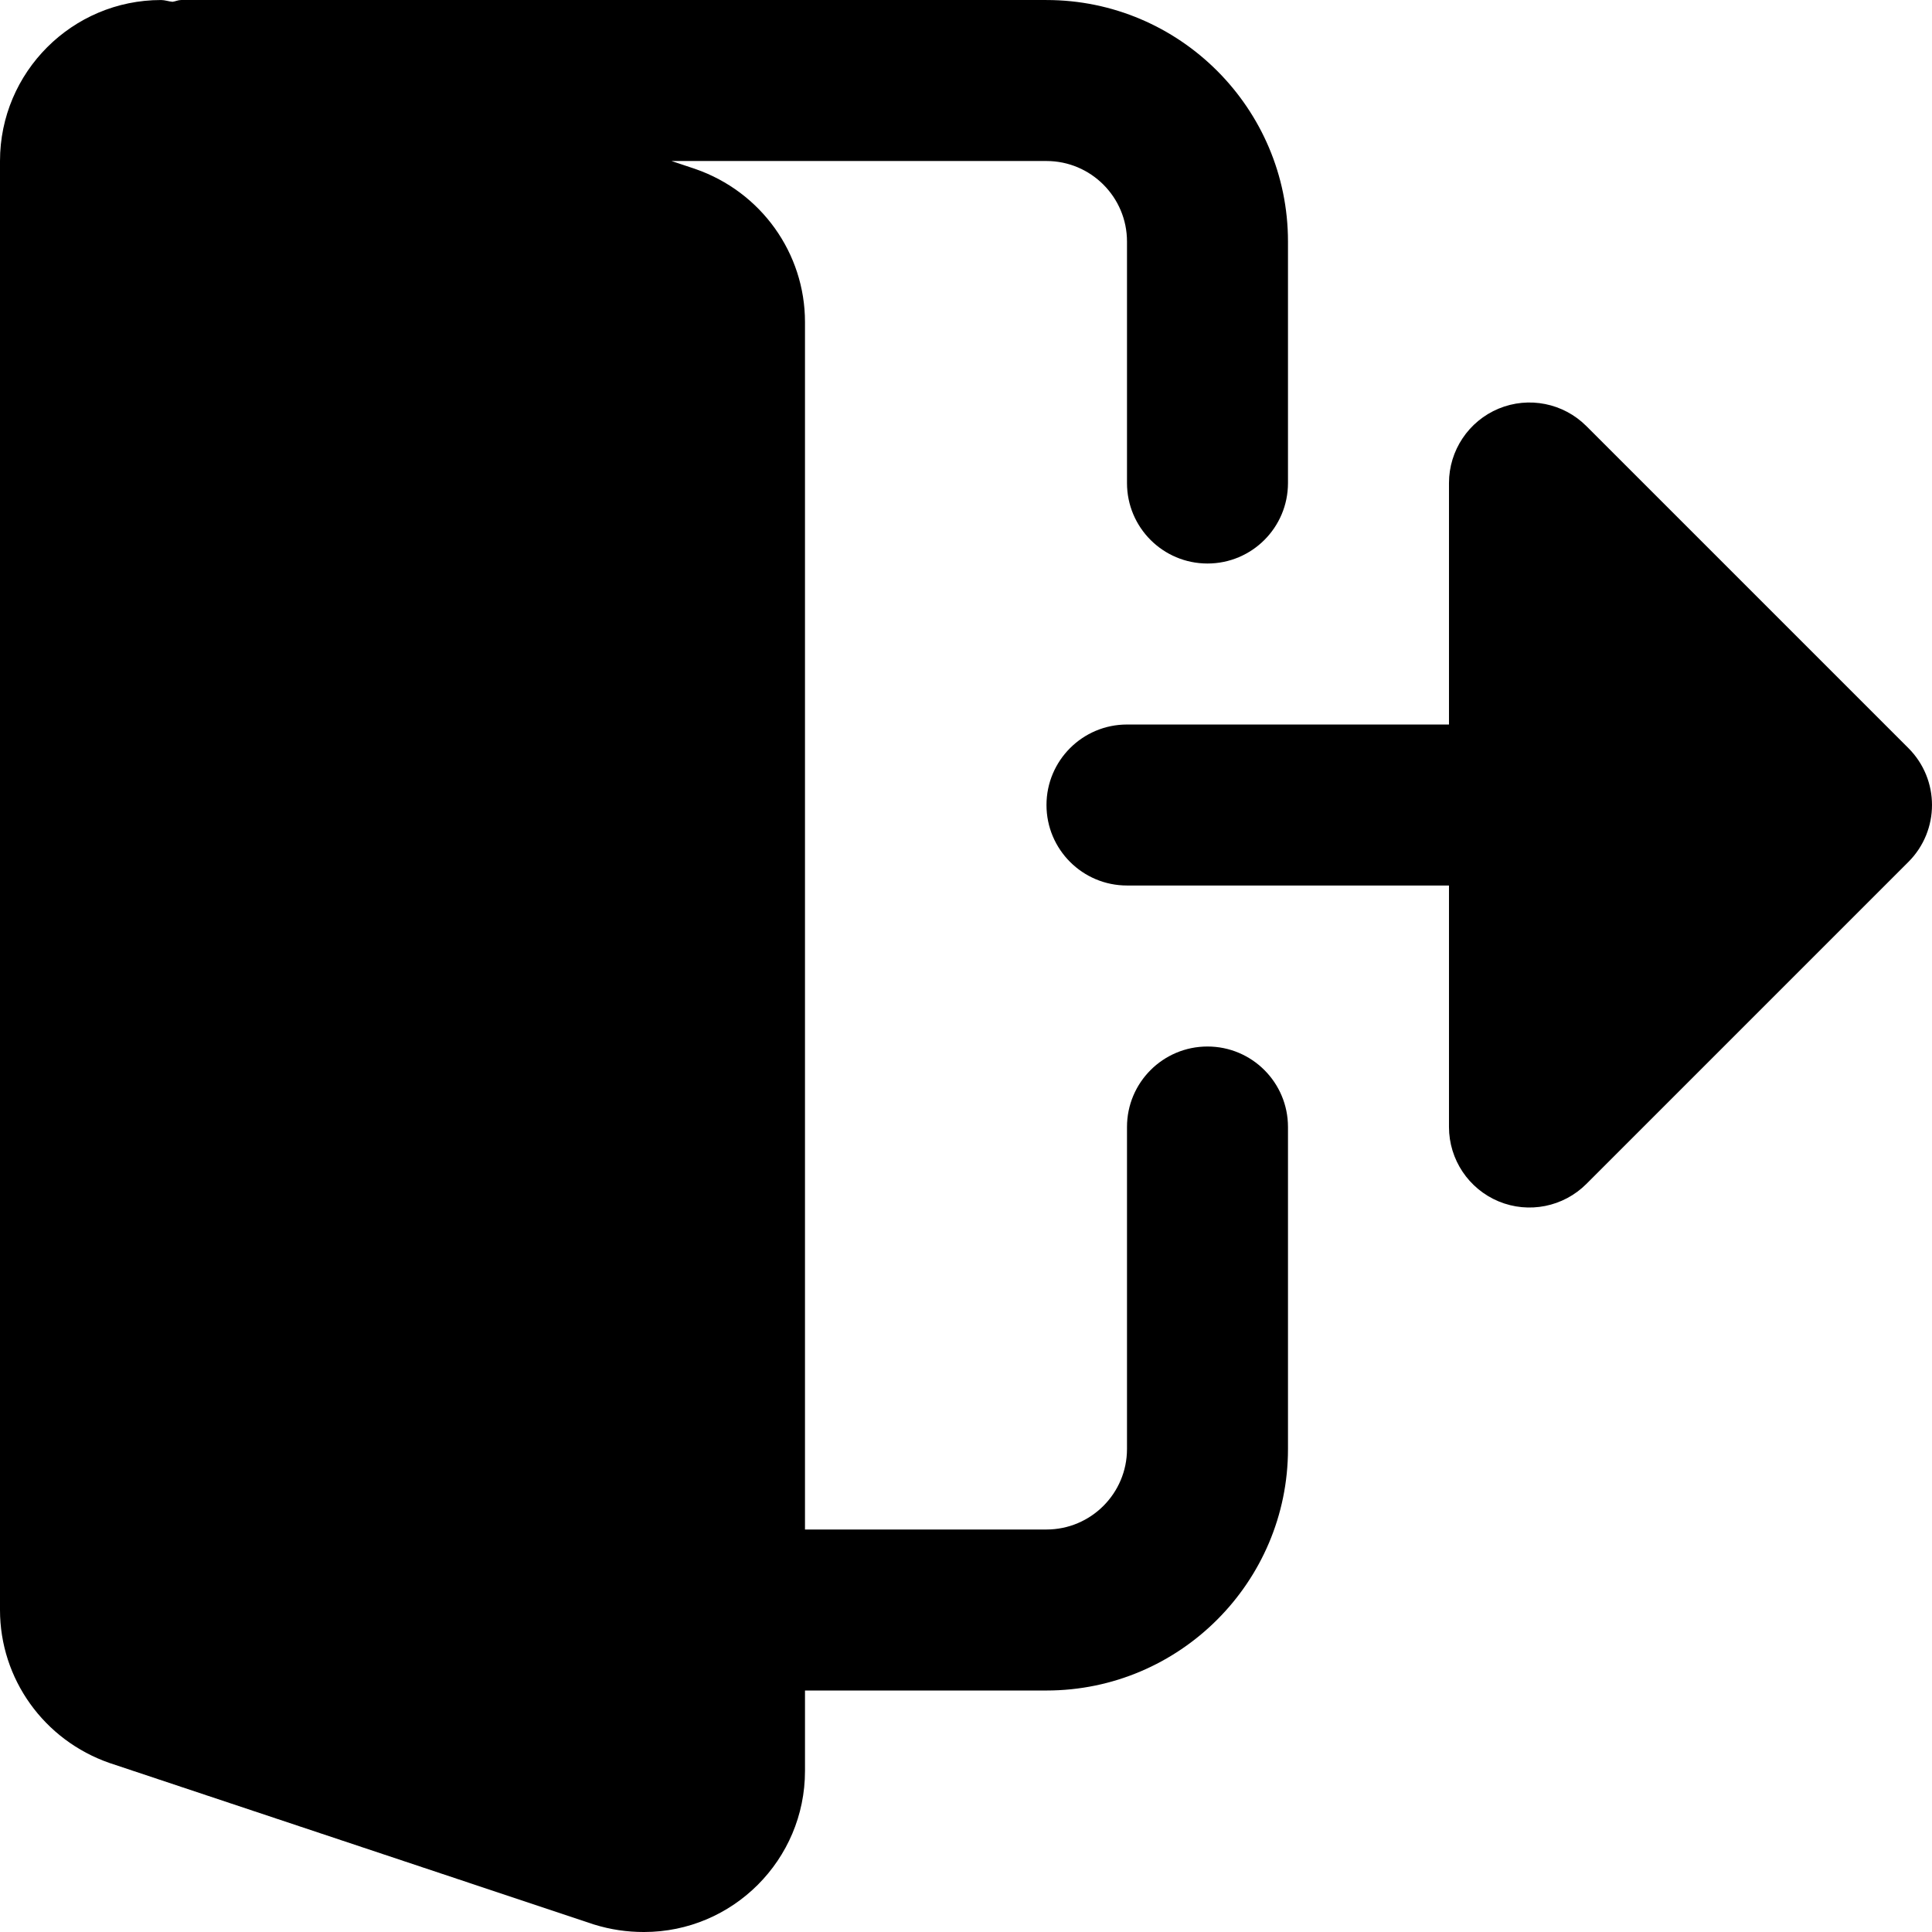
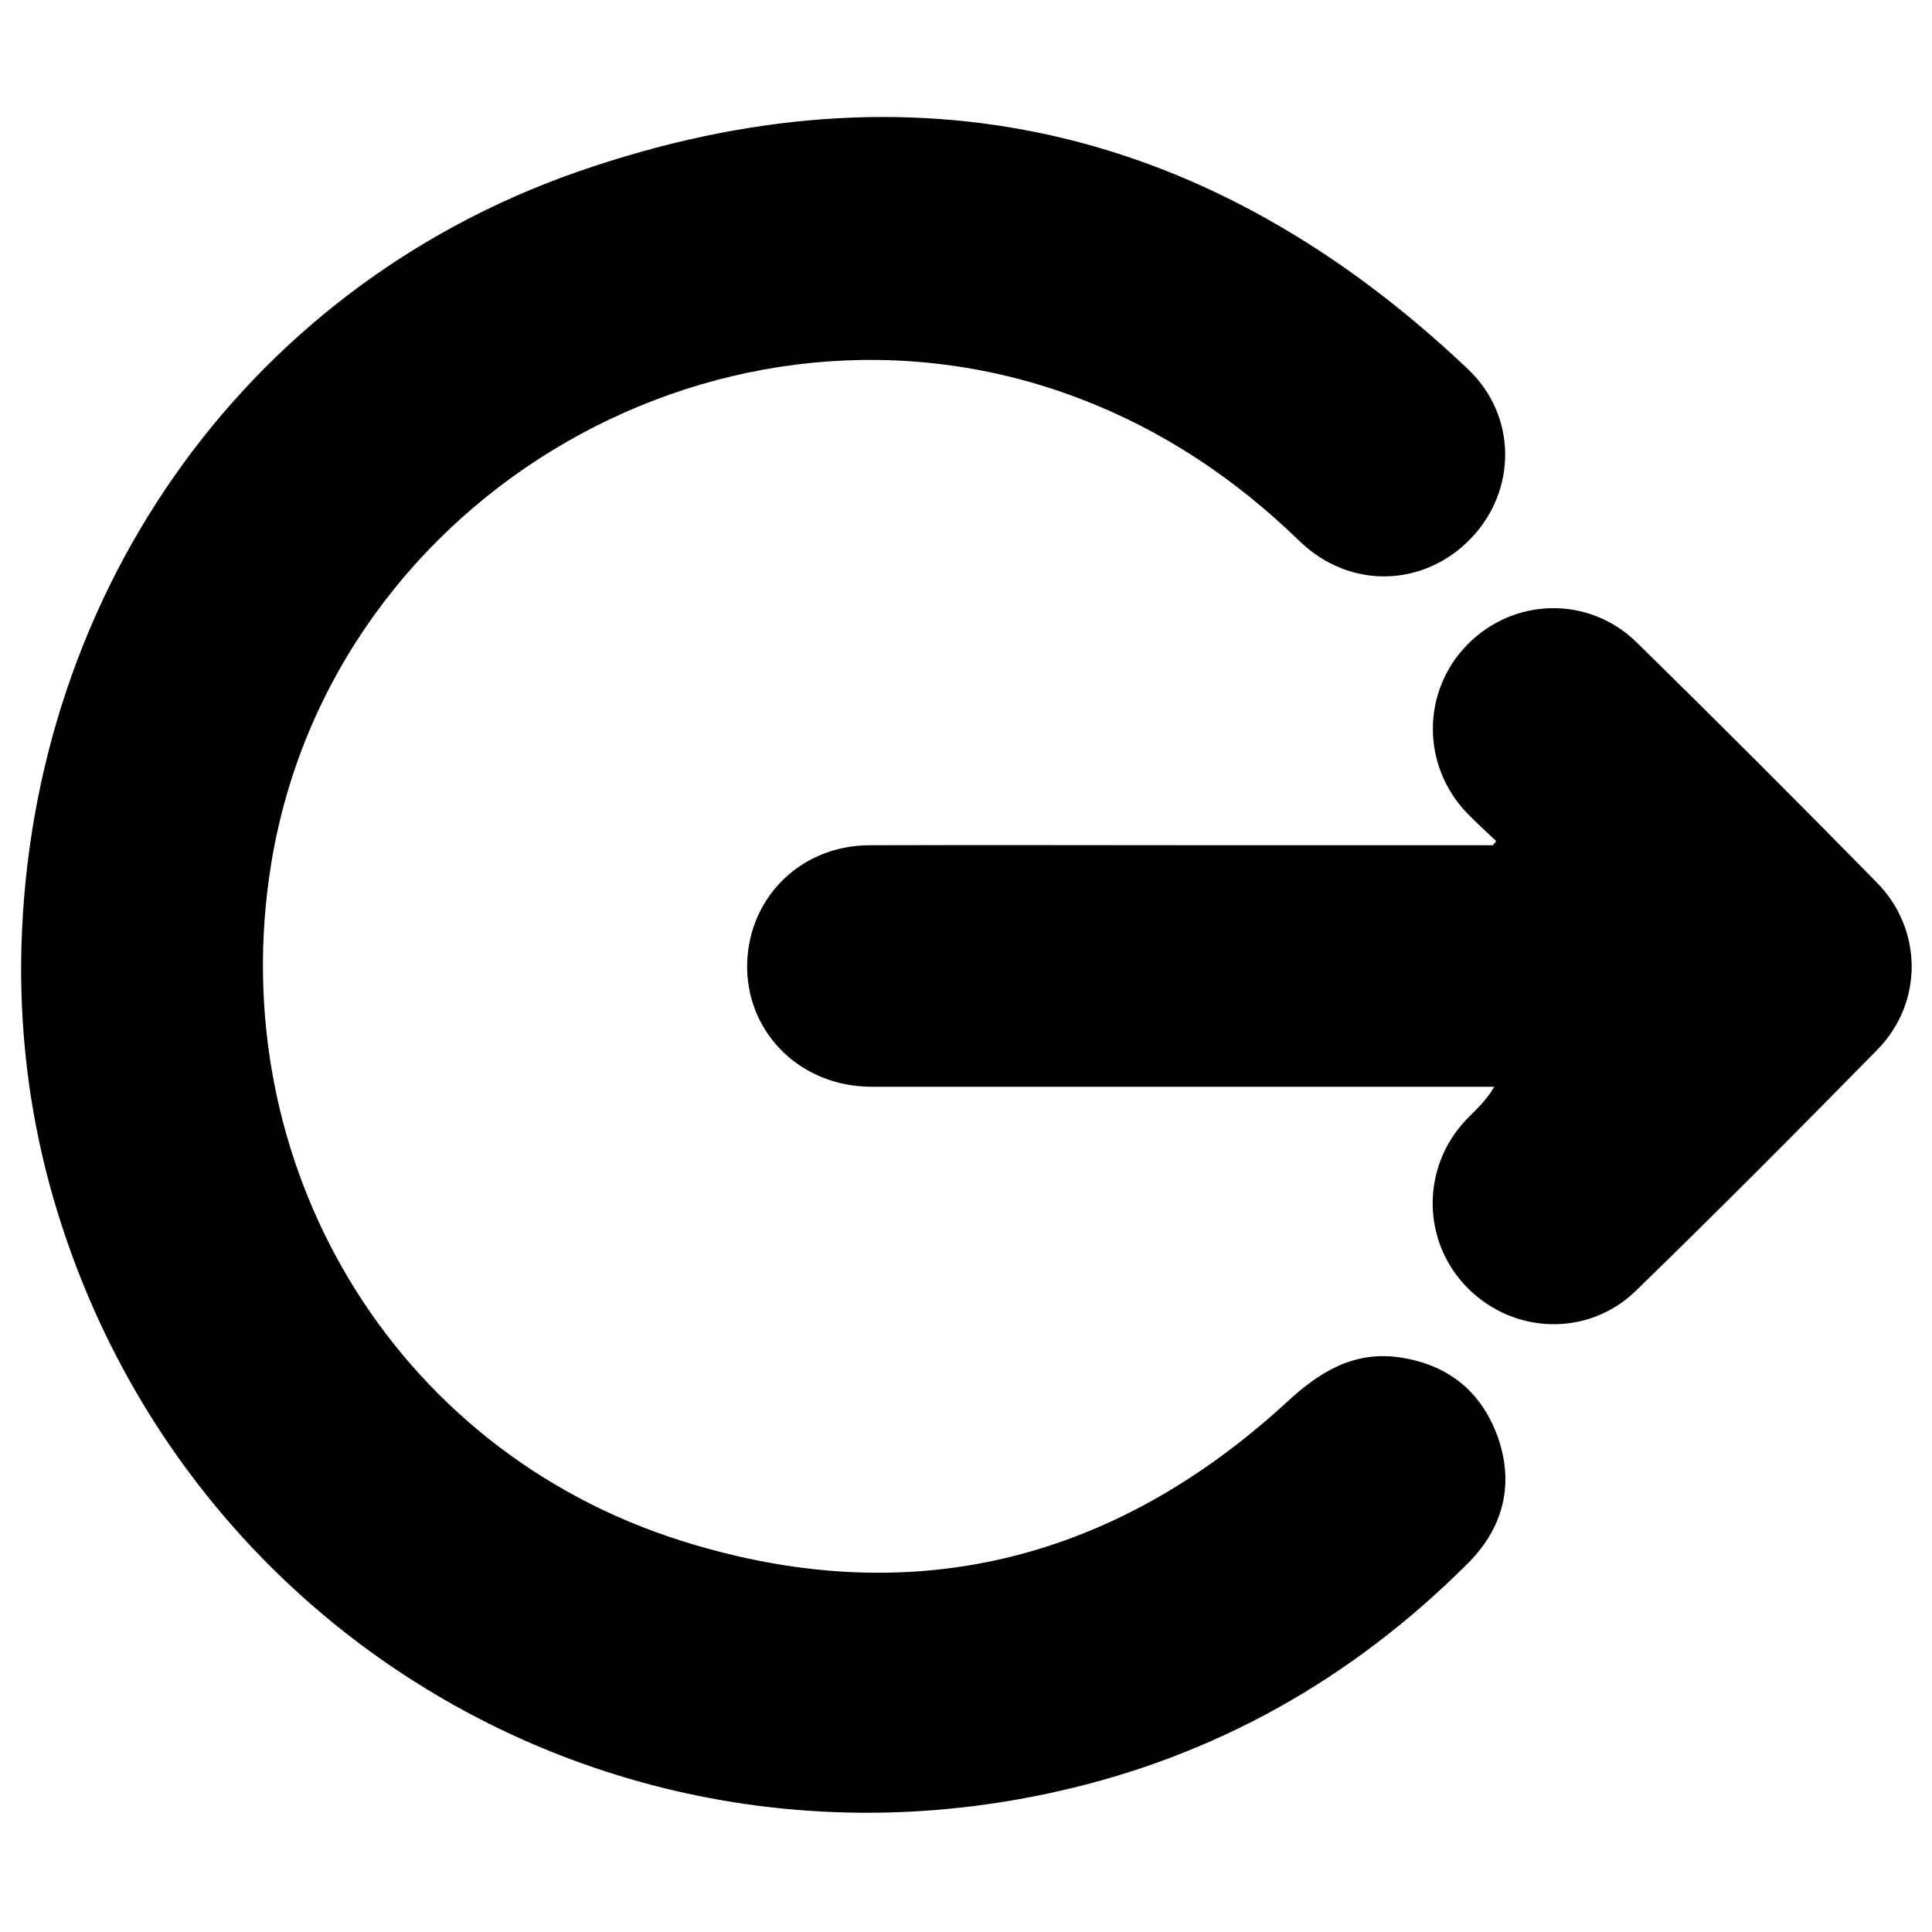
- <svg xmlns="http://www.w3.org/2000/svg" height="512pt" viewBox="0 0 512.005 512" width="512pt">
-   <path d="m320 277.336c-11.797 0-21.332 9.559-21.332 21.332v85.336c0 11.754-9.559 21.332-21.336 21.332h-64v-320c0-18.219-11.605-34.496-29.055-40.555l-6.316-2.113h99.371c11.777 0 21.336 9.578 21.336 21.336v64c0 11.773 9.535 21.332 21.332 21.332s21.332-9.559 21.332-21.332v-64c0-35.285-28.715-64-64-64h-229.332c-.812 0-1.492.363-2.281.469-1.027-.086-2.008-.469-3.051-.469-23.531 0-42.668 19.133-42.668 42.664v384c0 18.219 11.605 34.496 29.055 40.555l128.387 42.797c4.352 1.344 8.68 1.984 13.227 1.984 23.531 0 42.664-19.137 42.664-42.668v-21.332h64c35.285 0 64-28.715 64-64v-85.336c0-11.773-9.535-21.332-21.332-21.332zm0 0" />
-   <path d="m505.75 198.254-85.336-85.332c-6.098-6.102-15.273-7.938-23.25-4.633-7.957 3.309-13.164 11.094-13.164 19.715v64h-85.332c-11.777 0-21.336 9.555-21.336 21.332 0 11.777 9.559 21.332 21.336 21.332h85.332v64c0 8.621 5.207 16.406 13.164 19.715 7.977 3.305 17.152 1.469 23.25-4.629l85.336-85.336c8.34-8.34 8.34-21.824 0-30.164zm0 0" />
+ <svg xmlns="http://www.w3.org/2000/svg" version="1.1" id="Layer_1" x="0px" y="0px" viewBox="0 0 512 512" style="enable-background:new 0 0 512 512;" xml:space="preserve">
+   <g id="bdkMYY.tif">
+     <g>
+       <path d="M5.6,255.4c0.8-95.2,57.7-178.7,147.8-210C241.7,14.8,321,33.3,389,97.8c13.1,12.4,13,32.2,0.8,44.9    c-12.4,12.9-32,13.6-45.3,0.8c-17.1-16.6-36.3-29.5-58.7-38C193,70.3,88,130.7,71.9,228.7c-13,79.5,32.1,155.6,108.9,179.7    c59.8,18.8,113.8,5.8,160.2-36.8c8.6-8,17.7-13.6,29.8-11.9c13.1,1.9,22,9.2,26.3,21.6c4.2,12.5,1.1,23.8-8.1,33    c-30.5,30.5-66.8,51.1-109,60.5C160.8,501.5,43.9,430.3,12.7,312.3C7.8,293.6,5.5,274.7,5.6,255.4z" />
+       <path d="M396.5,222.9c-2.6-2.5-5.3-4.9-7.8-7.5c-12.1-12.7-11.9-32.3,0.2-44.6c12.3-12.5,32.2-13,44.9-0.5    c21.4,21,42.6,42.2,63.6,63.6c12.2,12.4,12.3,31.8,0.2,44.2c-21.1,21.5-42.4,42.9-64,63.9c-12.6,12.3-32.3,11.7-44.6-0.6    c-12.2-12.2-12.5-31.9-0.5-44.6c2.5-2.6,5.3-5,7.5-8.8c-1.9,0-3.8,0-5.6,0c-53.1,0-106.3,0-159.4,0c-18.4,0-32.6-13.6-33-31.2    c-0.3-18.3,13.8-32.7,32.3-32.8c31.3-0.1,62.6,0,93.9,0c23.8,0,47.6,0,71.4,0C396,223.6,396.2,223.3,396.5,222.9z" />
+     </g>
+   </g>
</svg>
